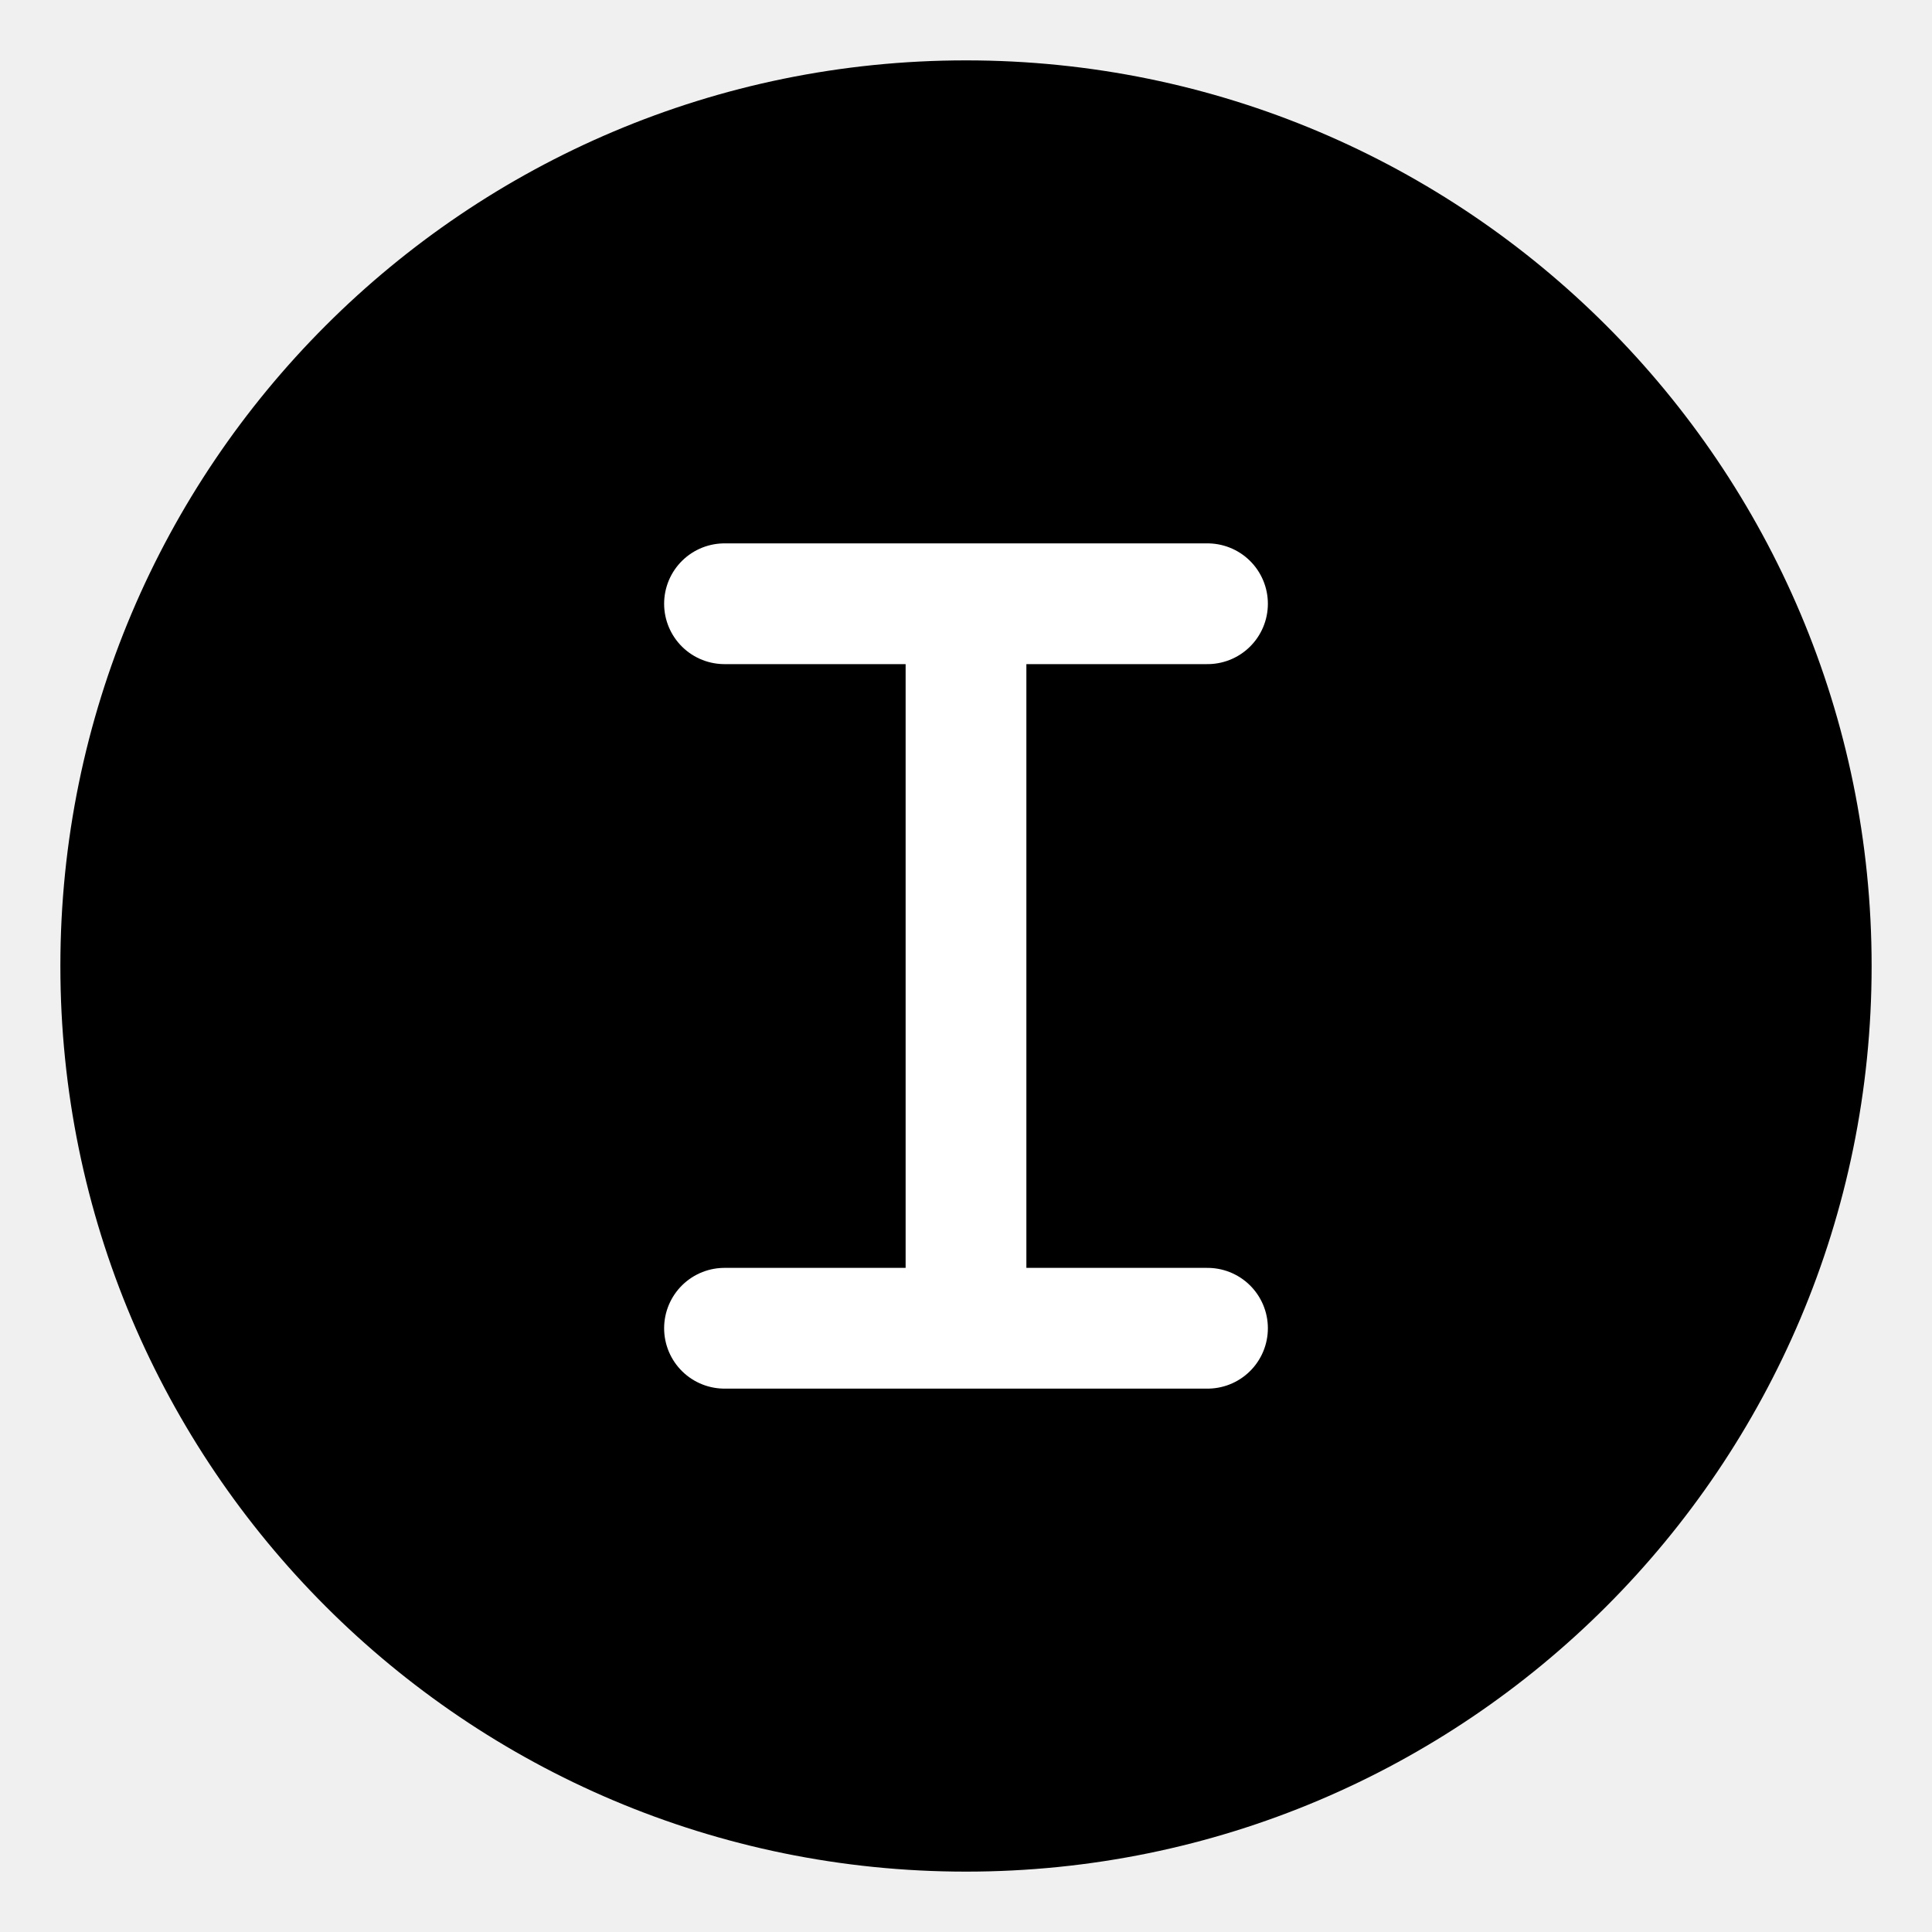
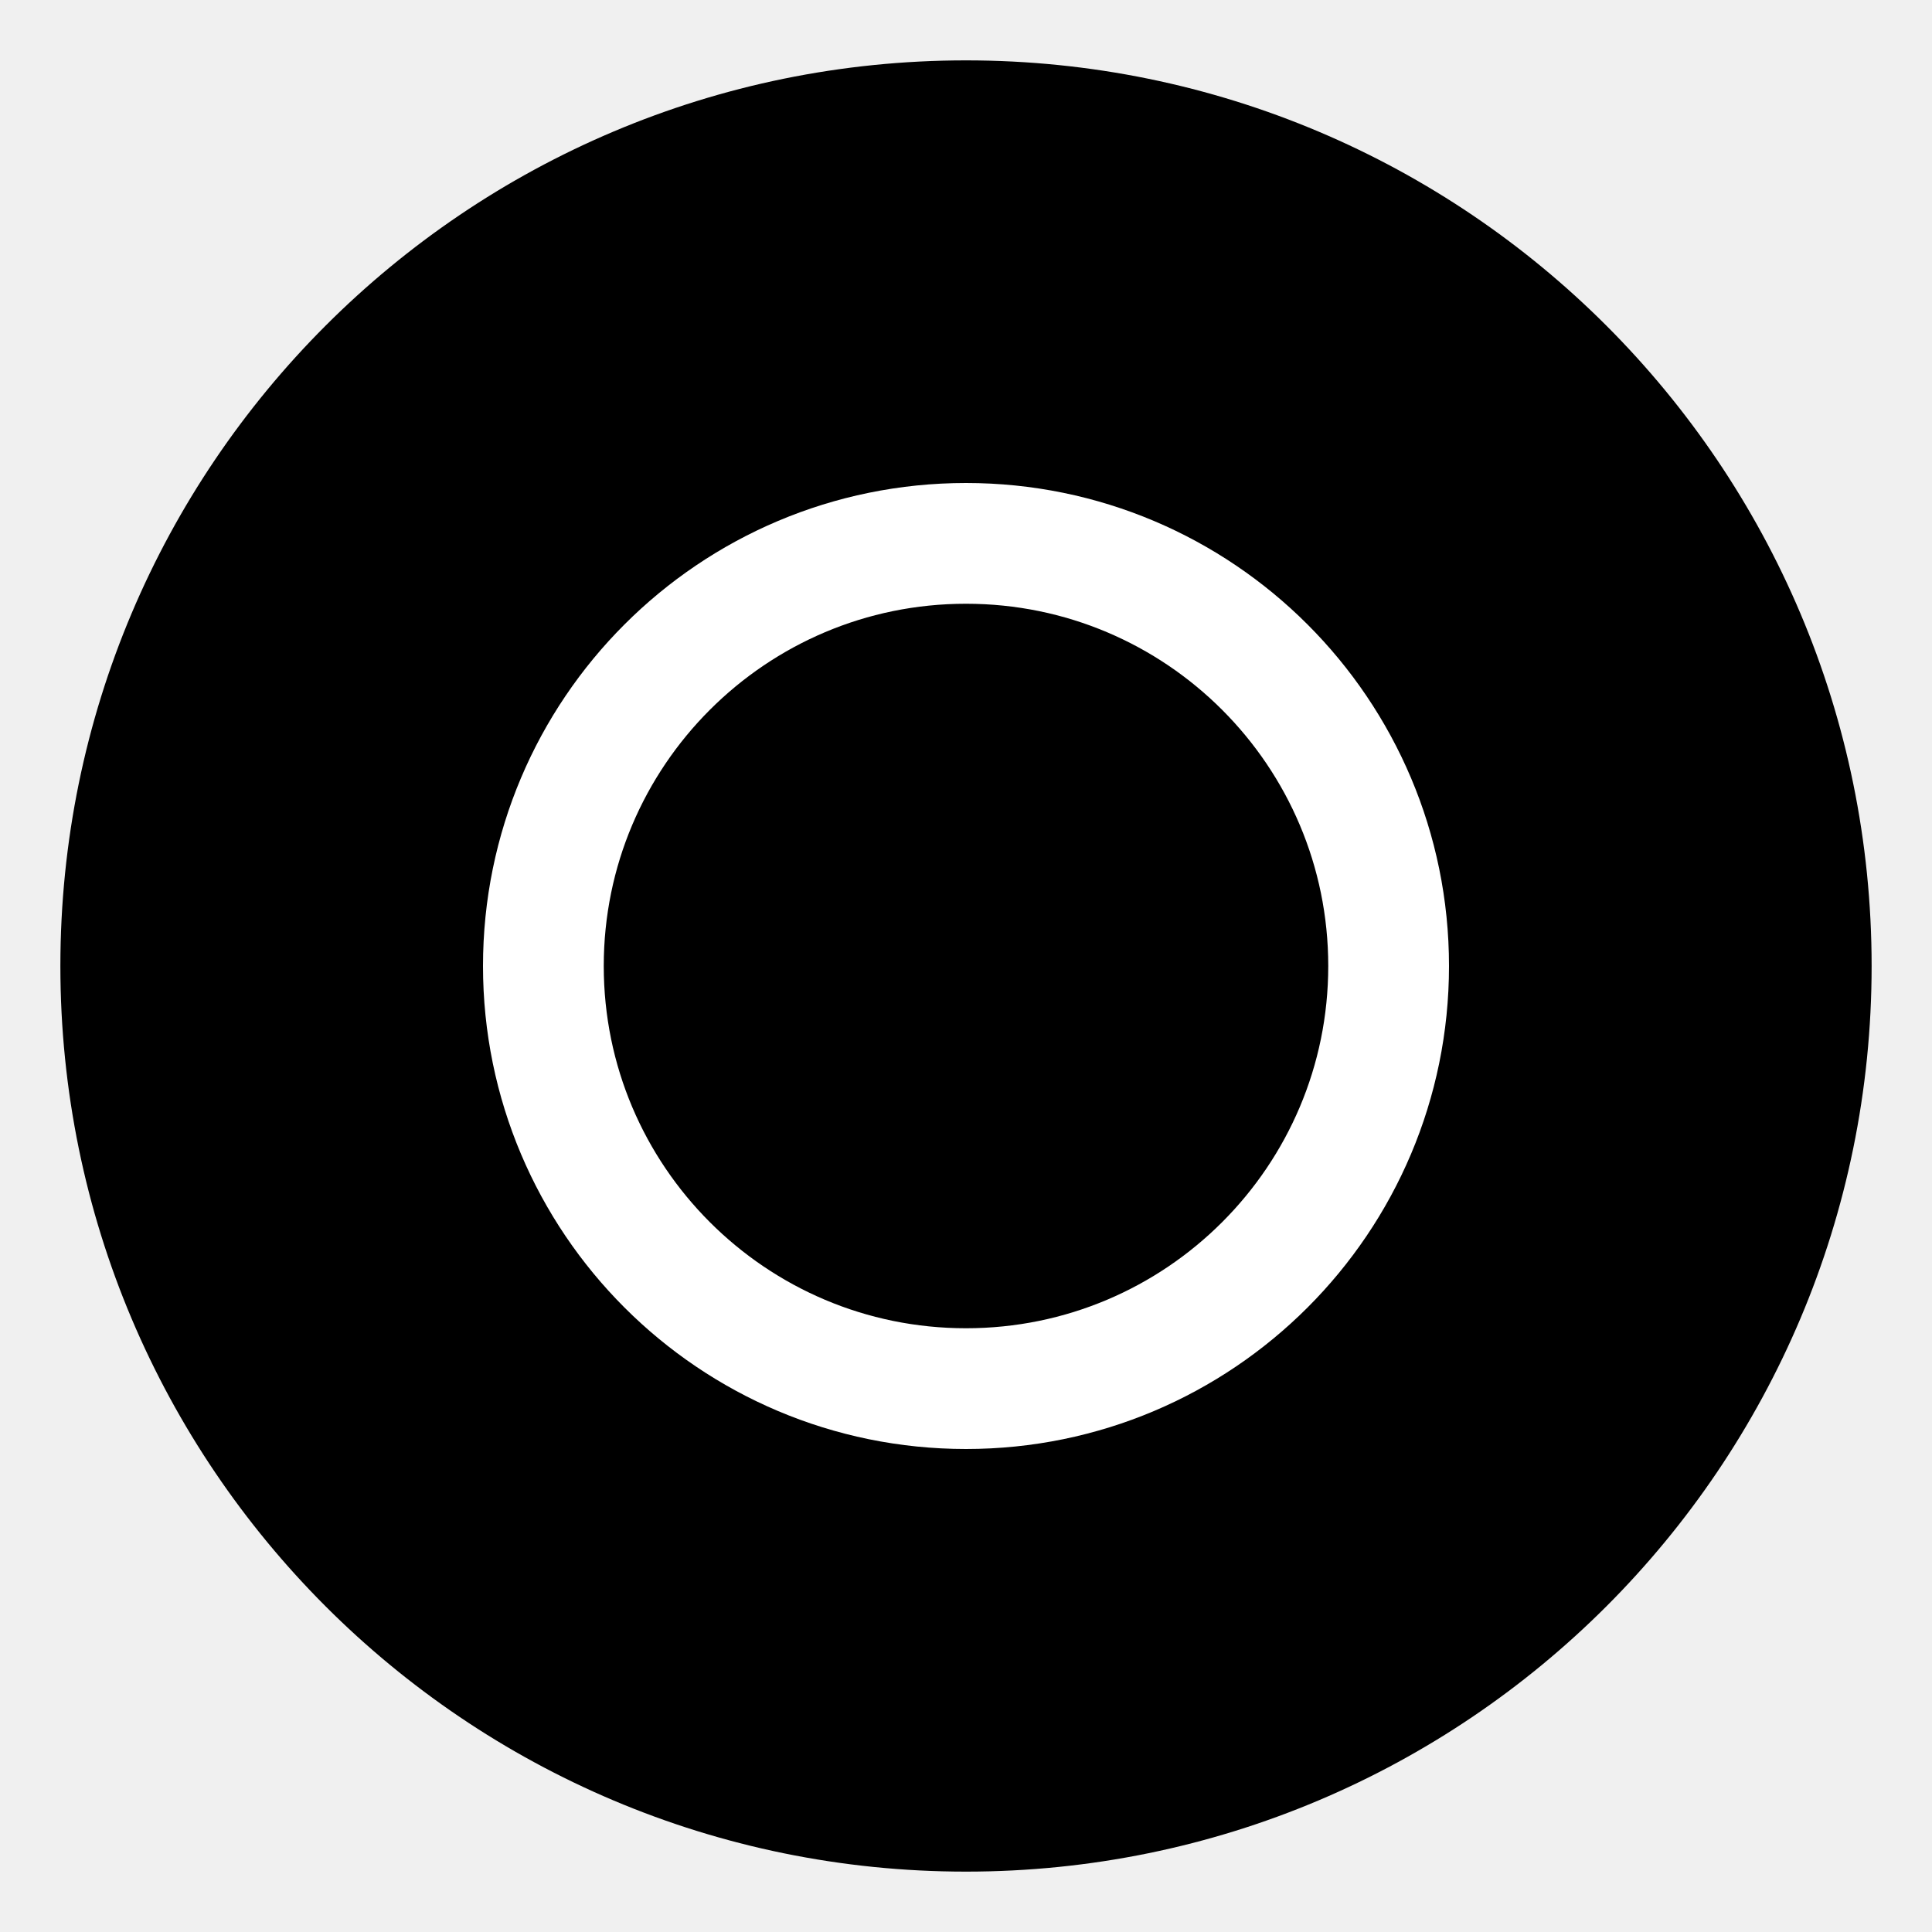
<svg xmlns="http://www.w3.org/2000/svg" viewBox="0 0 32 32" width="32" height="32" fill="none">
  <circle cx="16" cy="16" r="14" stroke="currentColor" stroke-width="2" fill="black" />
-   <path d="M12 10h8M16 10v12M12 22h8" stroke="white" stroke-width="2" stroke-linecap="round" />
+   <circle cx="16" cy="16" r="7" stroke="white" stroke-width="2" fill="none" />
</svg>
